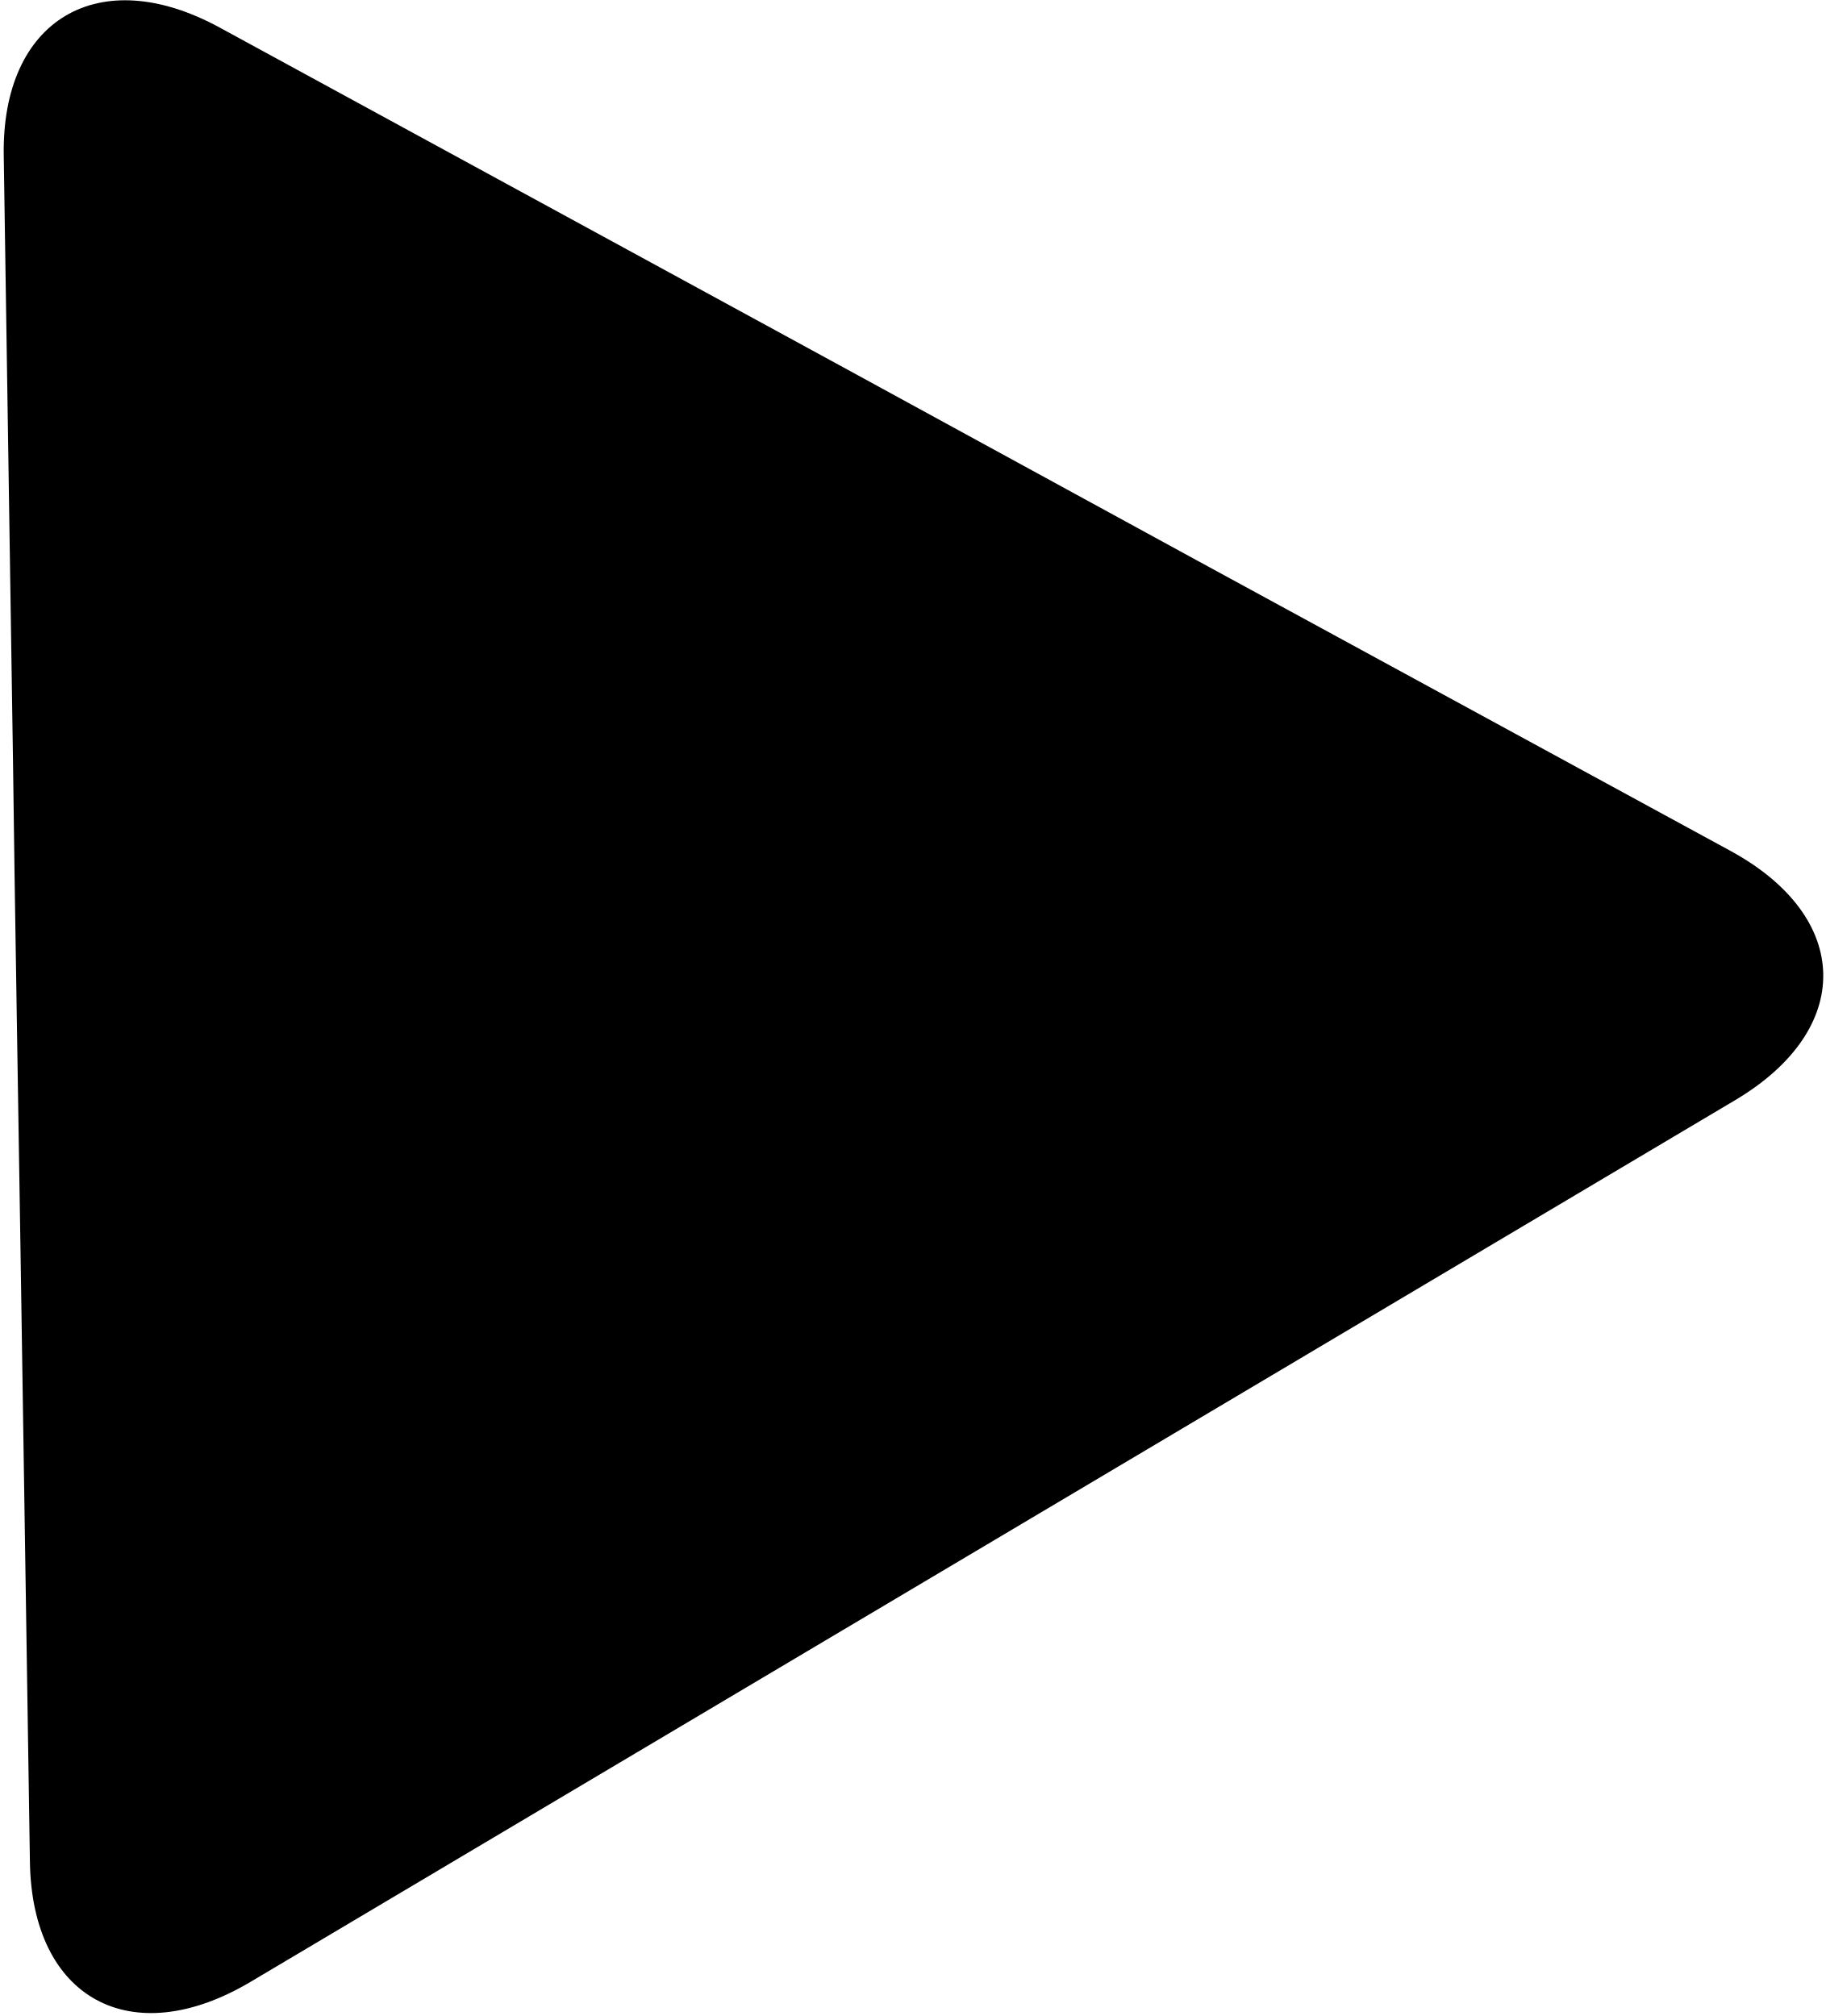
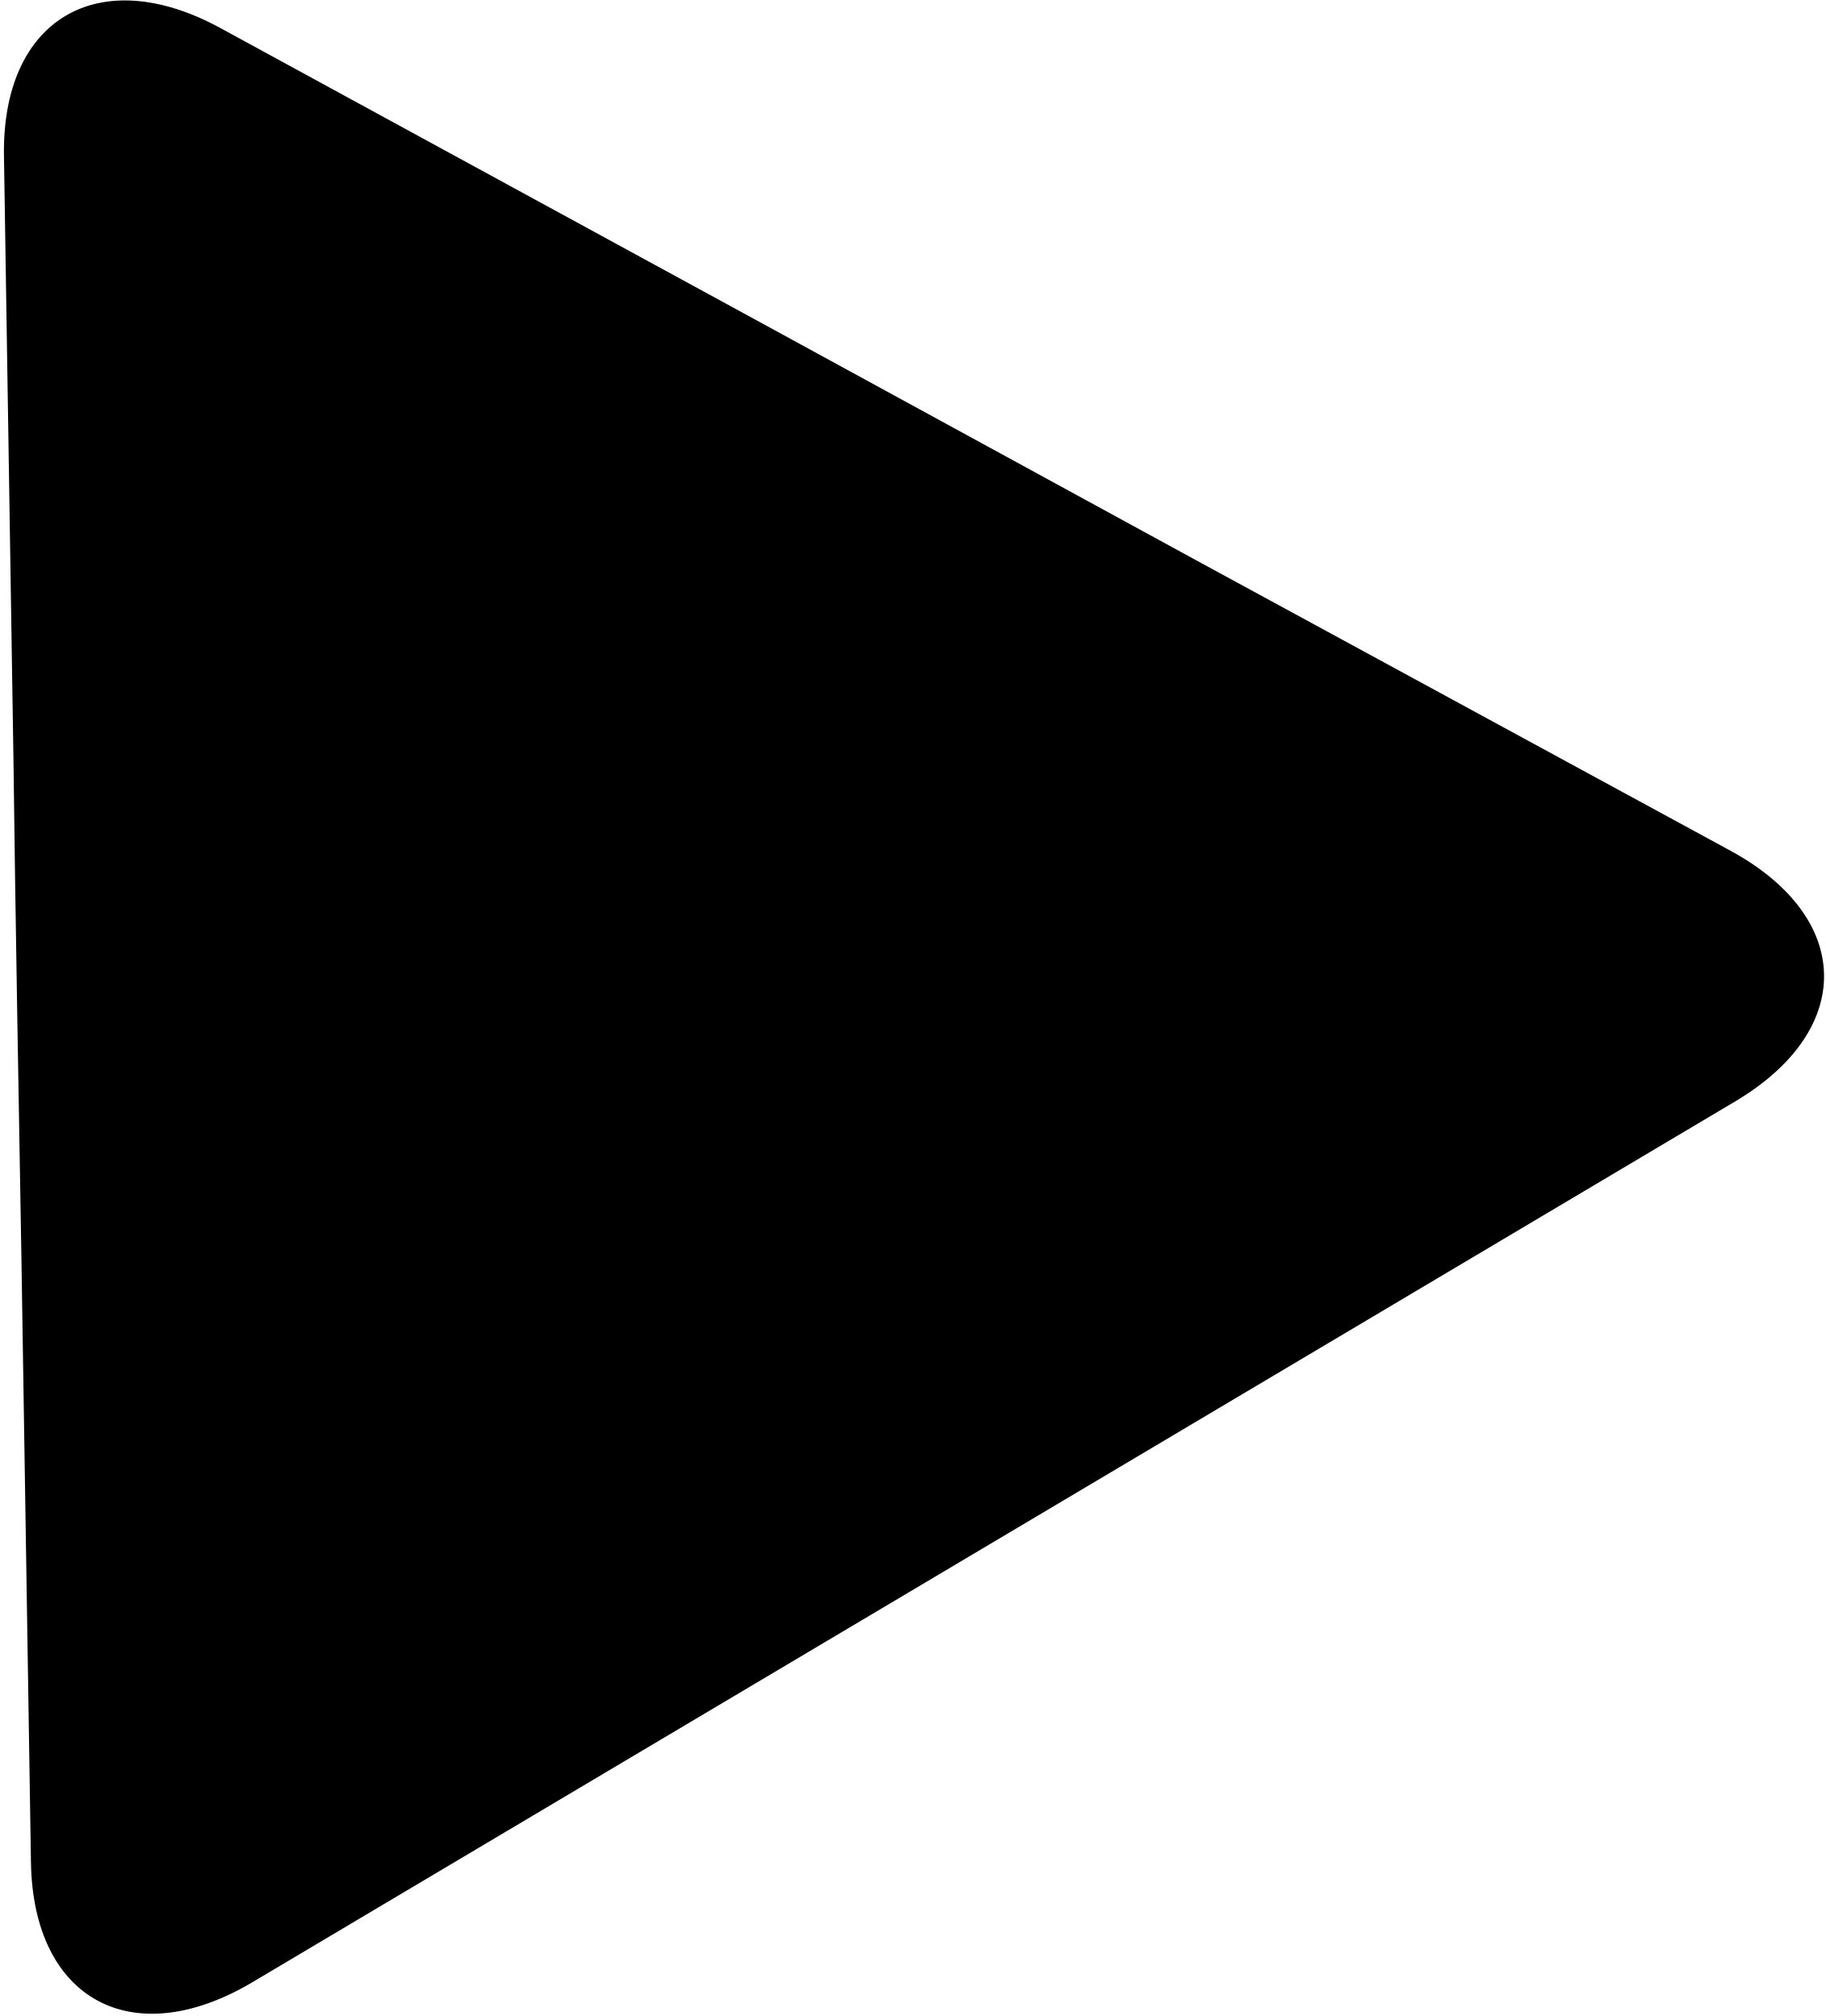
- <svg xmlns="http://www.w3.org/2000/svg" width="230" height="254" viewBox="0 0 230 254">
-   <path fill-rule="evenodd" d="M217.897 657.434c-17.214.309-24.507-11.969-16.173-27.228l36.757-67.457c8.29-15.234 21.993-40.253 30.278-55.463l36.734-67.463c8.35-15.23 22.434-15.515 31.35-.506l111.093 187.028c8.942 15.053 2.108 27.542-15.141 27.793l-76.112 1.17c-17.165.259-45.436.753-62.65.962l-76.136 1.164z" filter="url(#a)" transform="rotate(90 428.072 229.834)" />
+ <svg xmlns="http://www.w3.org/2000/svg" version="1.1" id="Слой_1" x="0px" y="0px" viewBox="0 0 230 254" style="enable-background:new 0 0 230 254;" xml:space="preserve">
+   <g>
+     <path d="M0.5,19.7C0.2,2.4,12.4-4.8,27.7,3.5l67.5,36.8c15.2,8.3,40.3,22,55.5,30.3l67.5,36.7c15.2,8.4,15.5,22.4,0.5,31.4   l-187,111.1c-15.1,8.9-27.5,2.1-27.8-15.1l-1.2-76.1c-0.3-17.2-0.8-45.4-1-62.6L0.5,19.7L0.5,19.7z" />
+   </g>
</svg>
